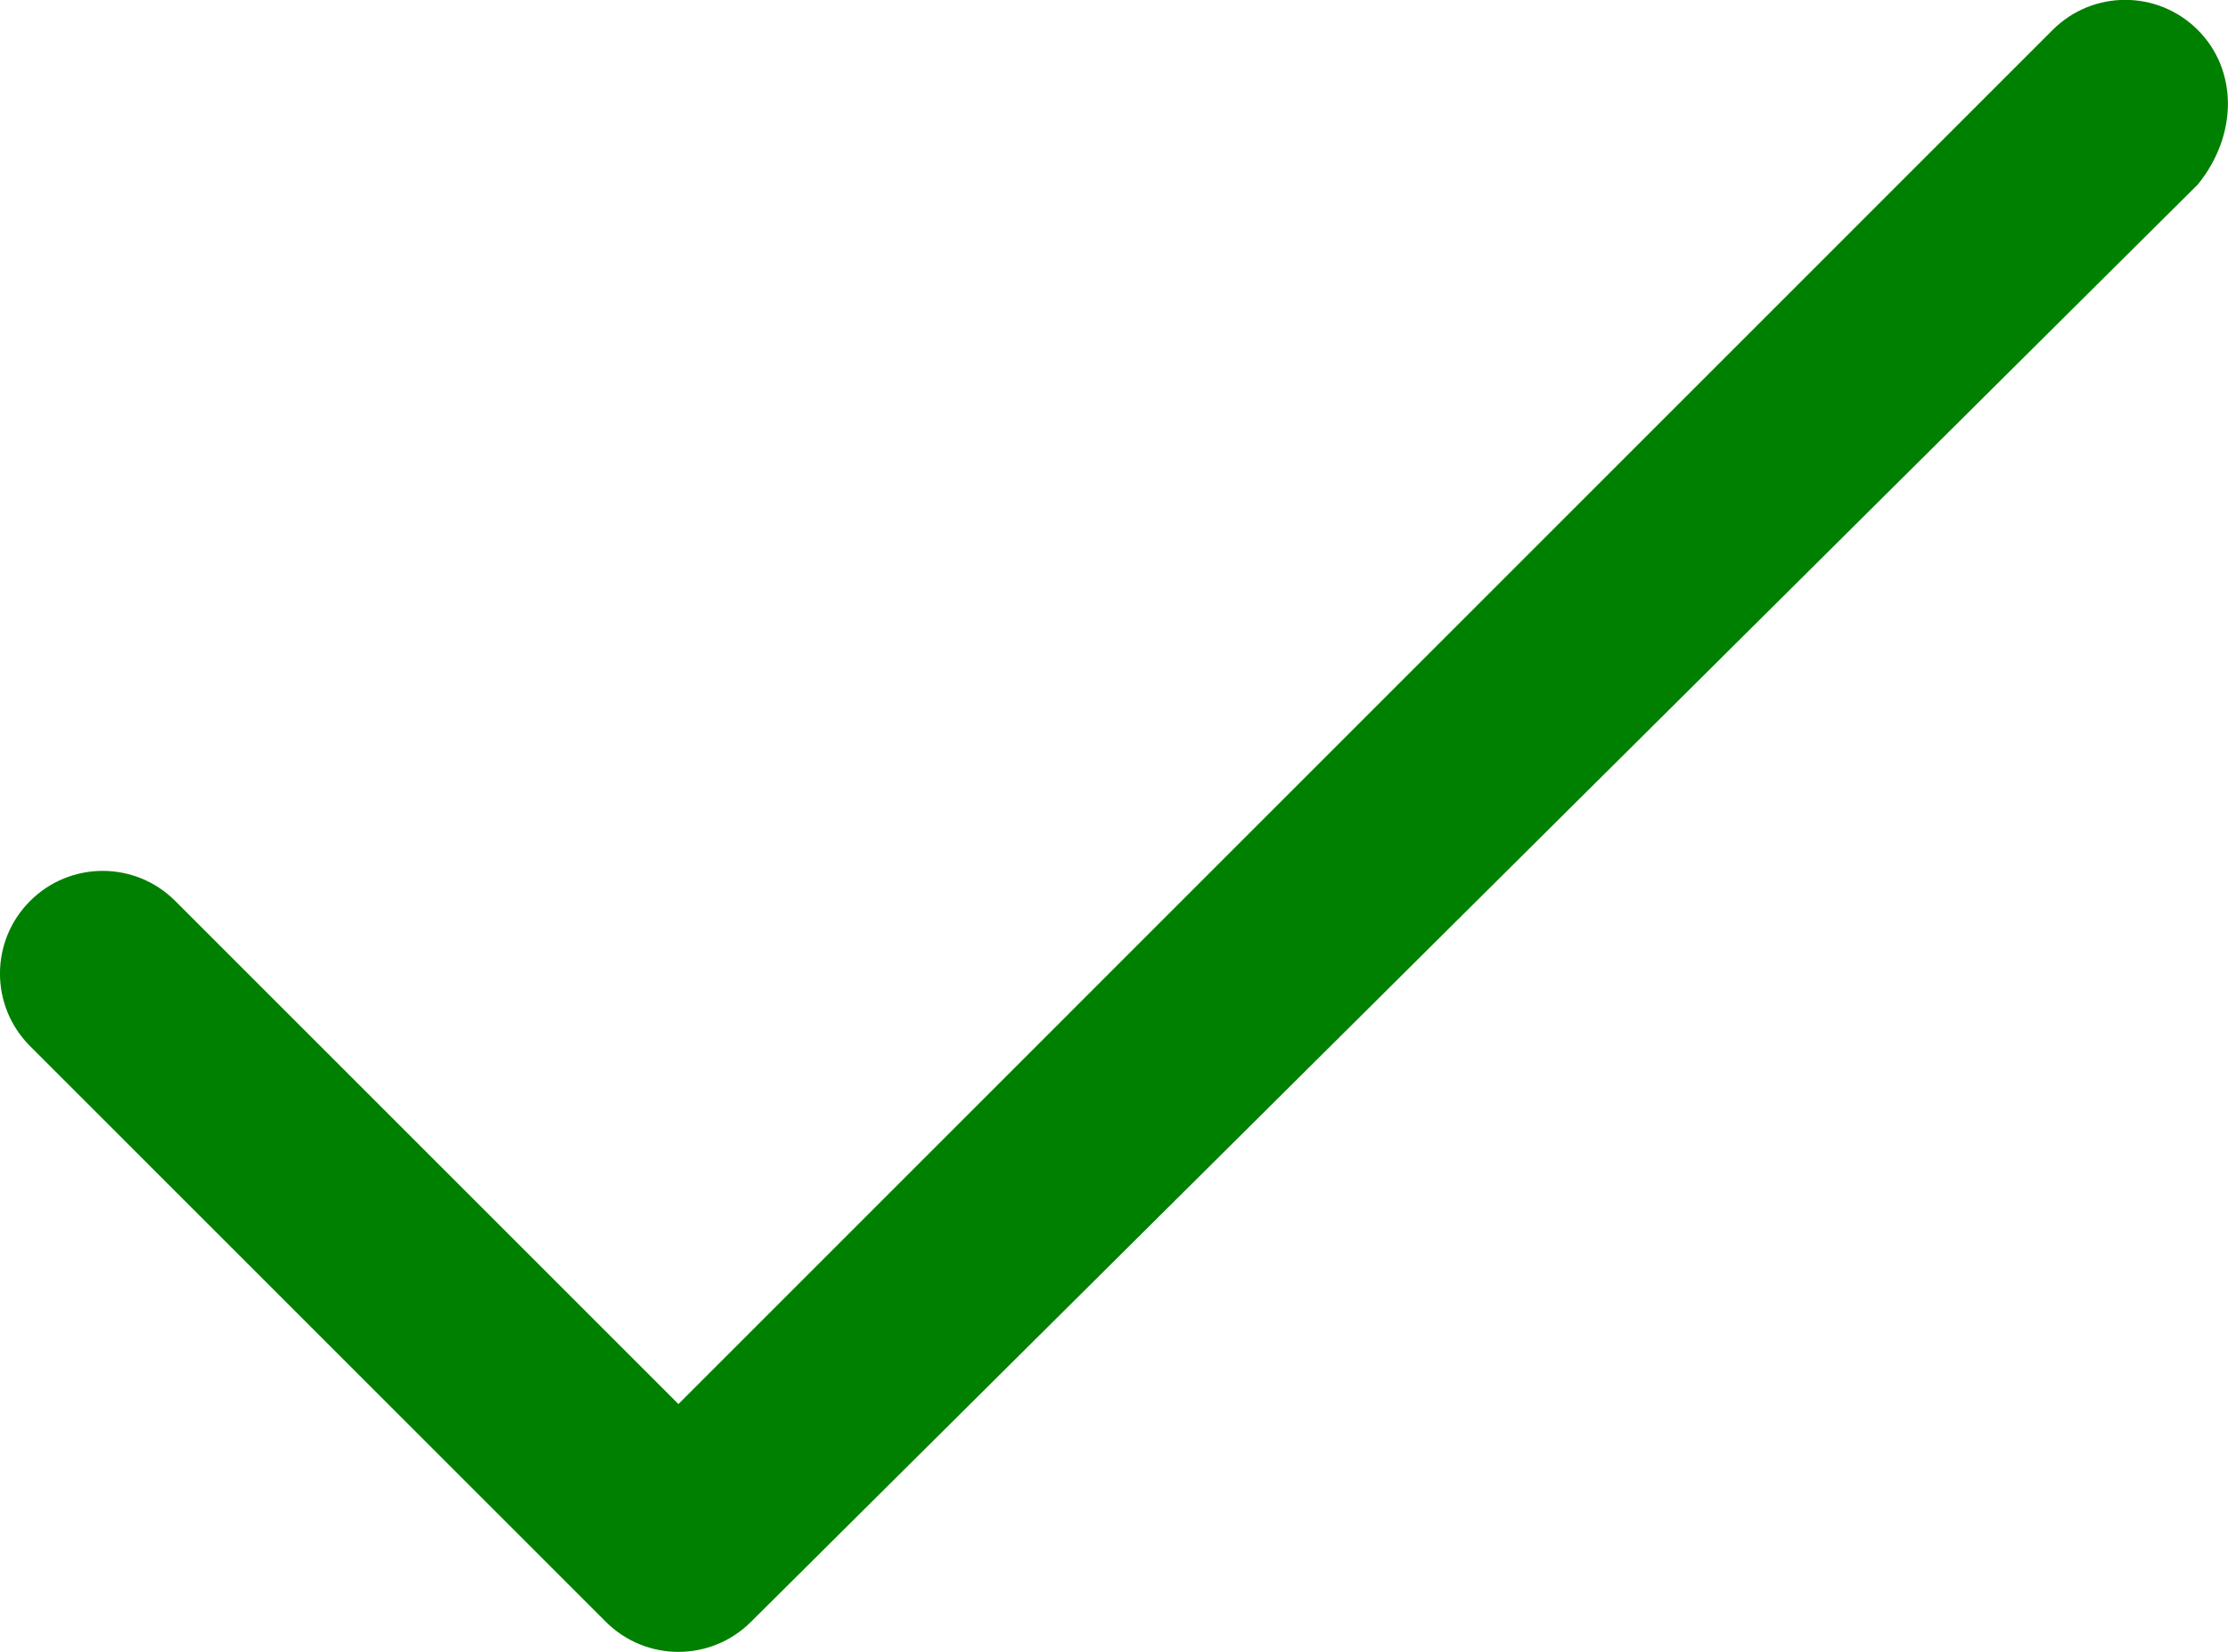
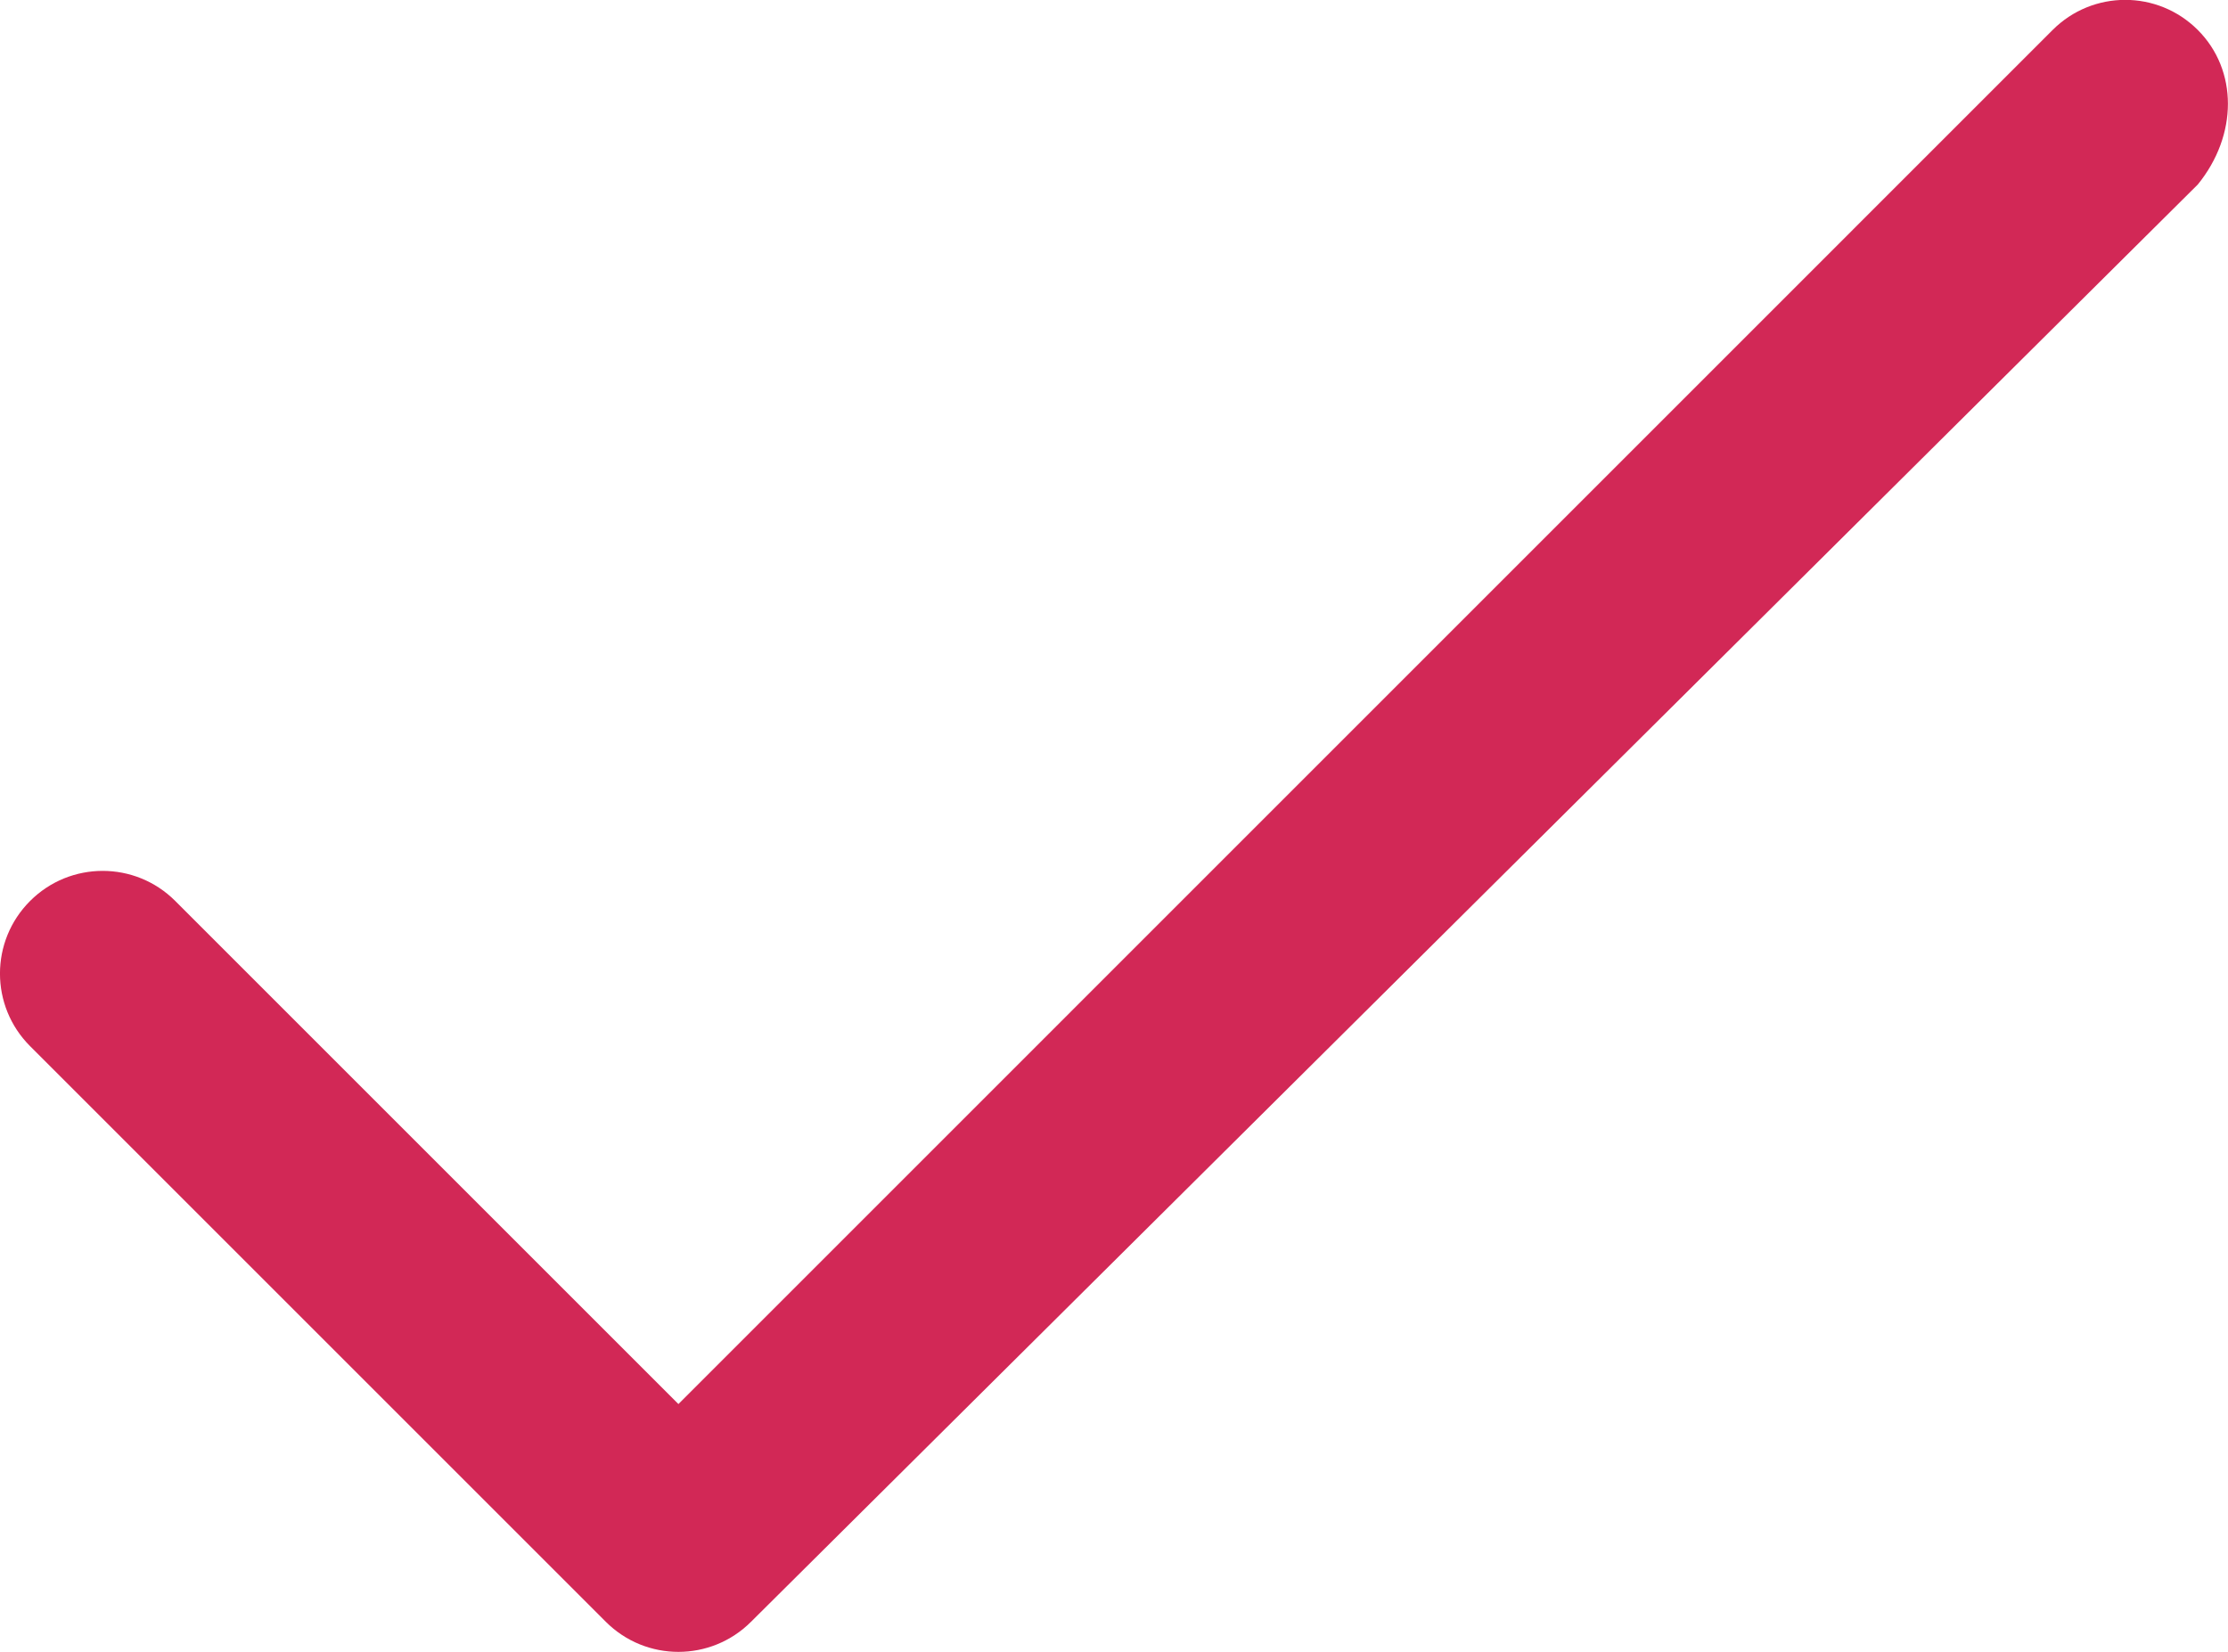
- <svg xmlns="http://www.w3.org/2000/svg" fill="green" version="1.0" id="Layer_1" x="0px" y="0px" width="21.698px" height="16.09px" viewBox="-82.357 4.875 21.698 16.09" enable-background="new -82.357 4.875 21.698 16.09" xml:space="preserve">
+ <svg xmlns="http://www.w3.org/2000/svg" fill="#d22856" version="1.0" id="Layer_1" x="0px" y="0px" width="21.698px" height="16.09px" viewBox="-82.357 4.875 21.698 16.09" enable-background="new -82.357 4.875 21.698 16.09" xml:space="preserve">
  <path d="M-60.953,5.167c-0.391-0.391-1.023-0.391-1.414,0L-75.75,18.551l-4.9-4.9c-0.391-0.391-1.023-0.391-1.414,0 s-0.391,1.023,0,1.414l5.607,5.607c0.195,0.195,0.451,0.293,0.707,0.293s0.512-0.098,0.707-0.293l14.09-14.0 C-60.562,6.191-60.562,5.558-60.953,5.167z" />
</svg>
